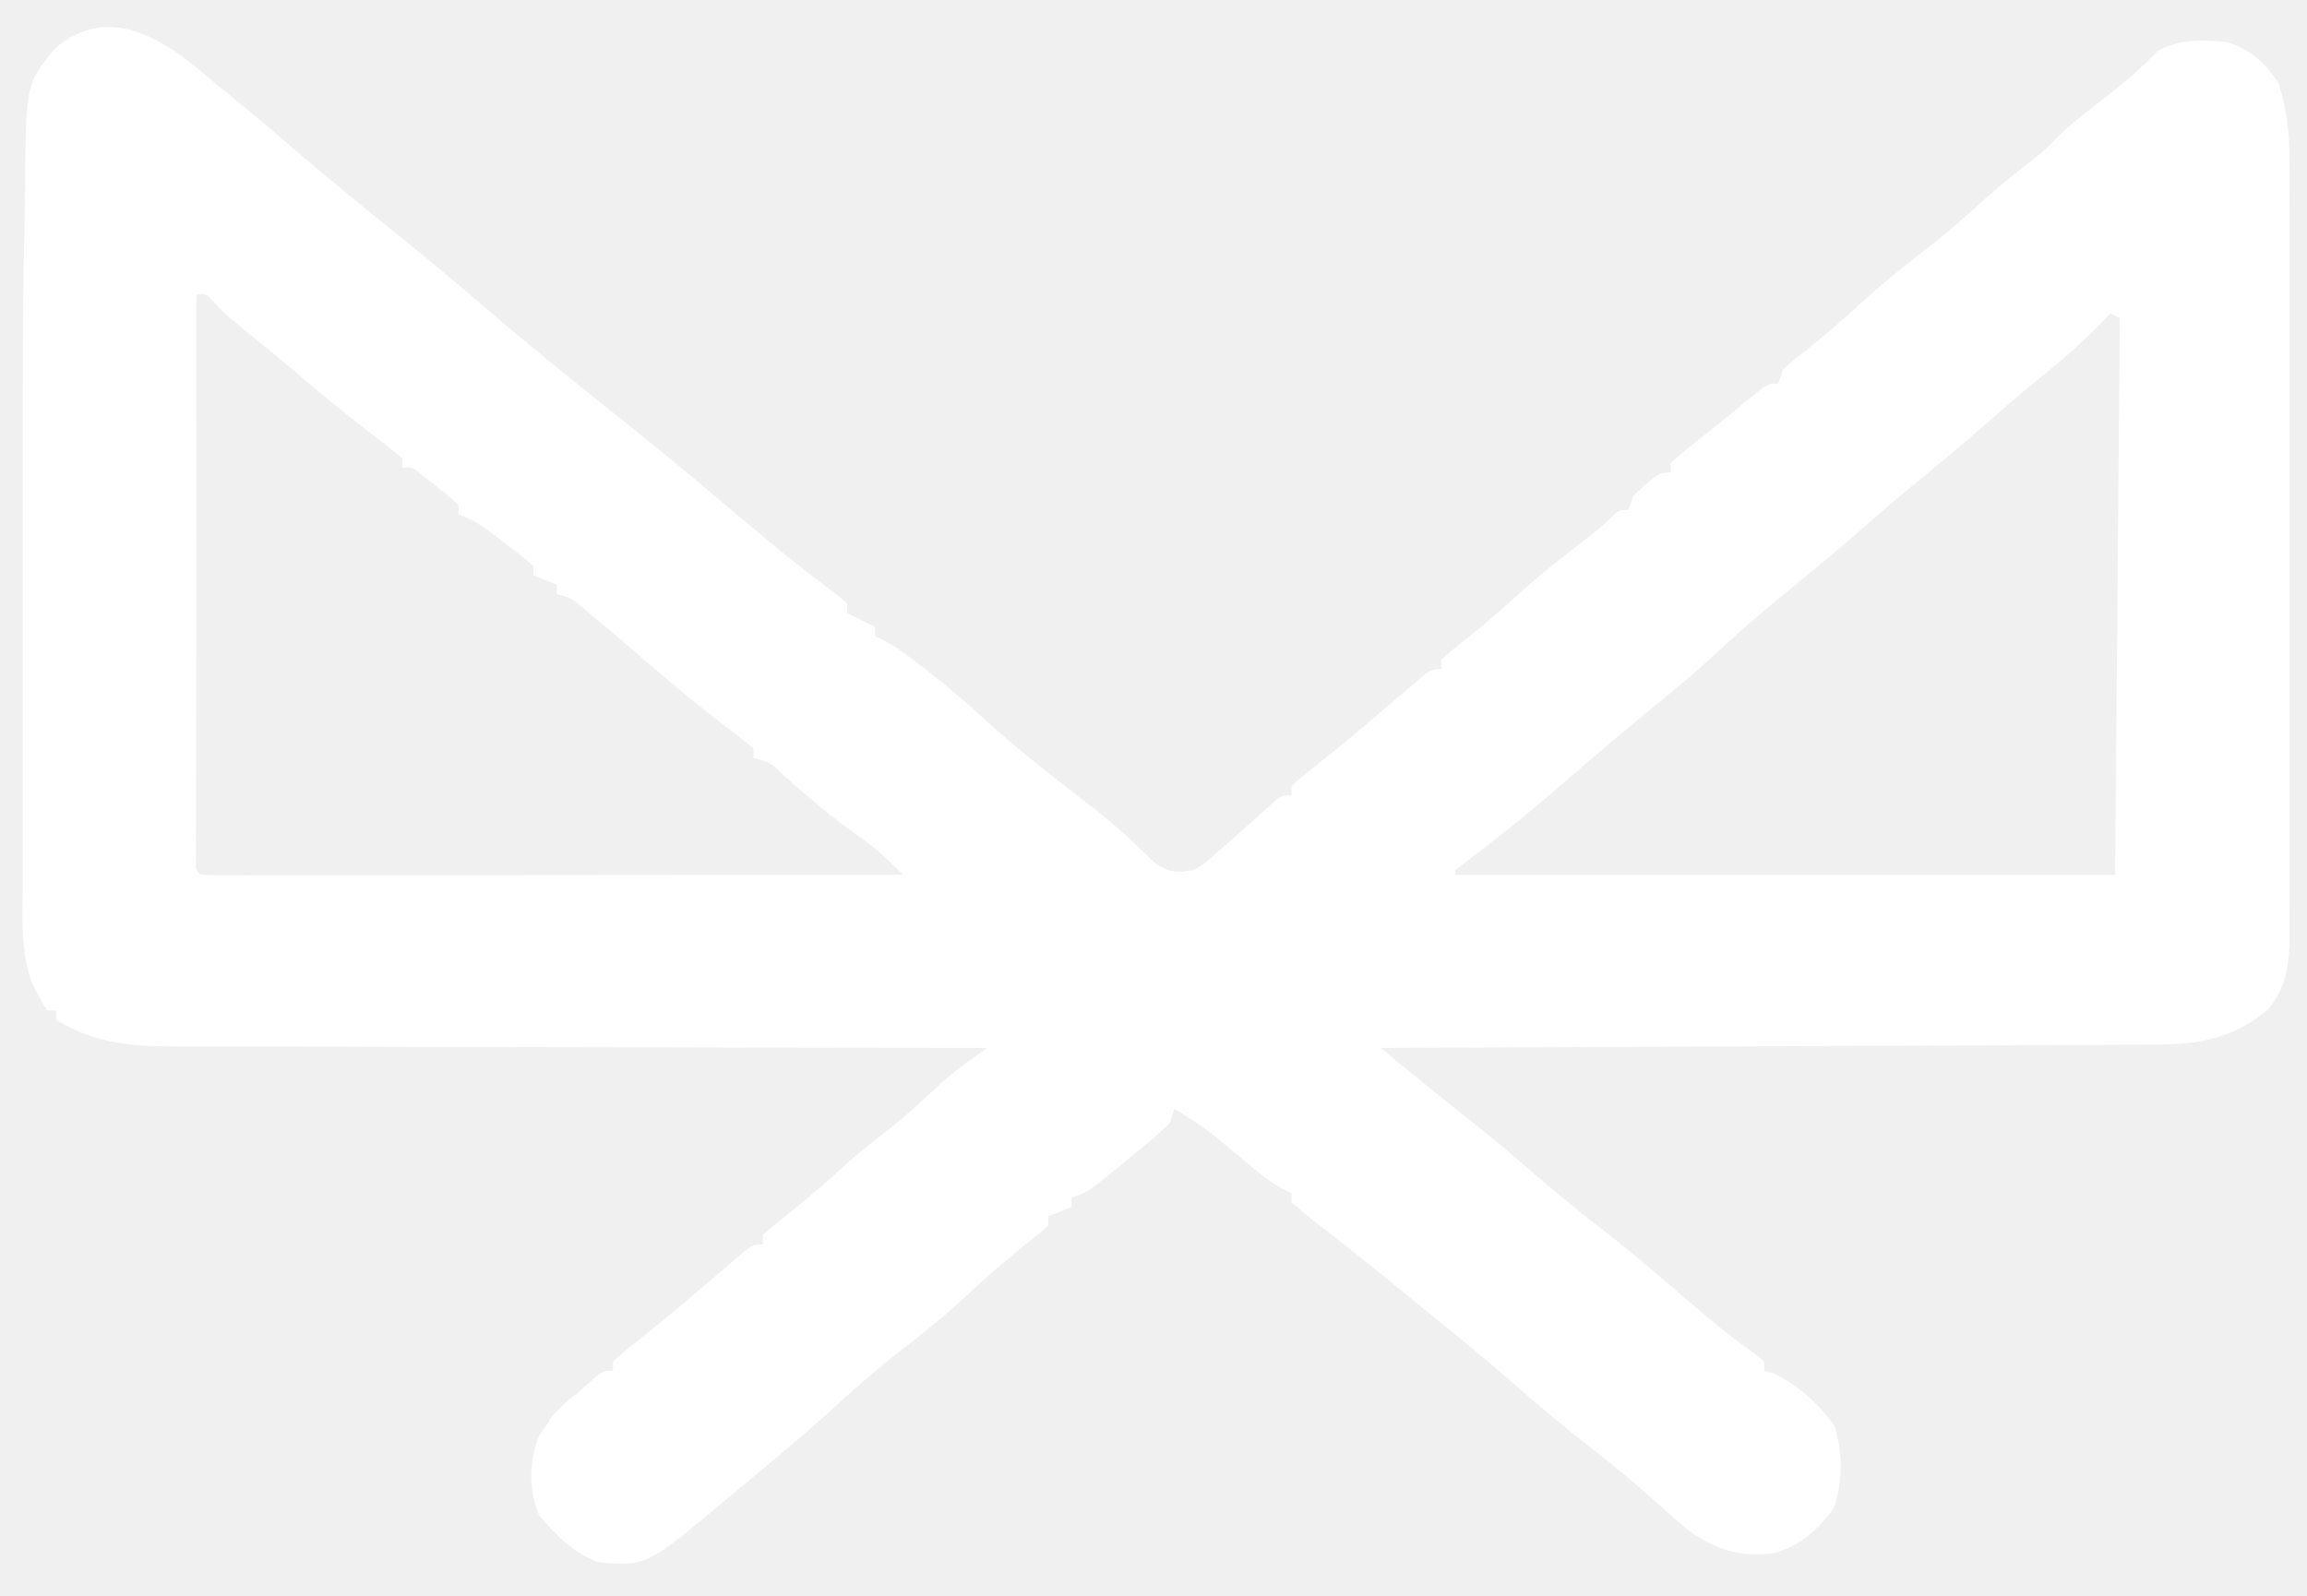
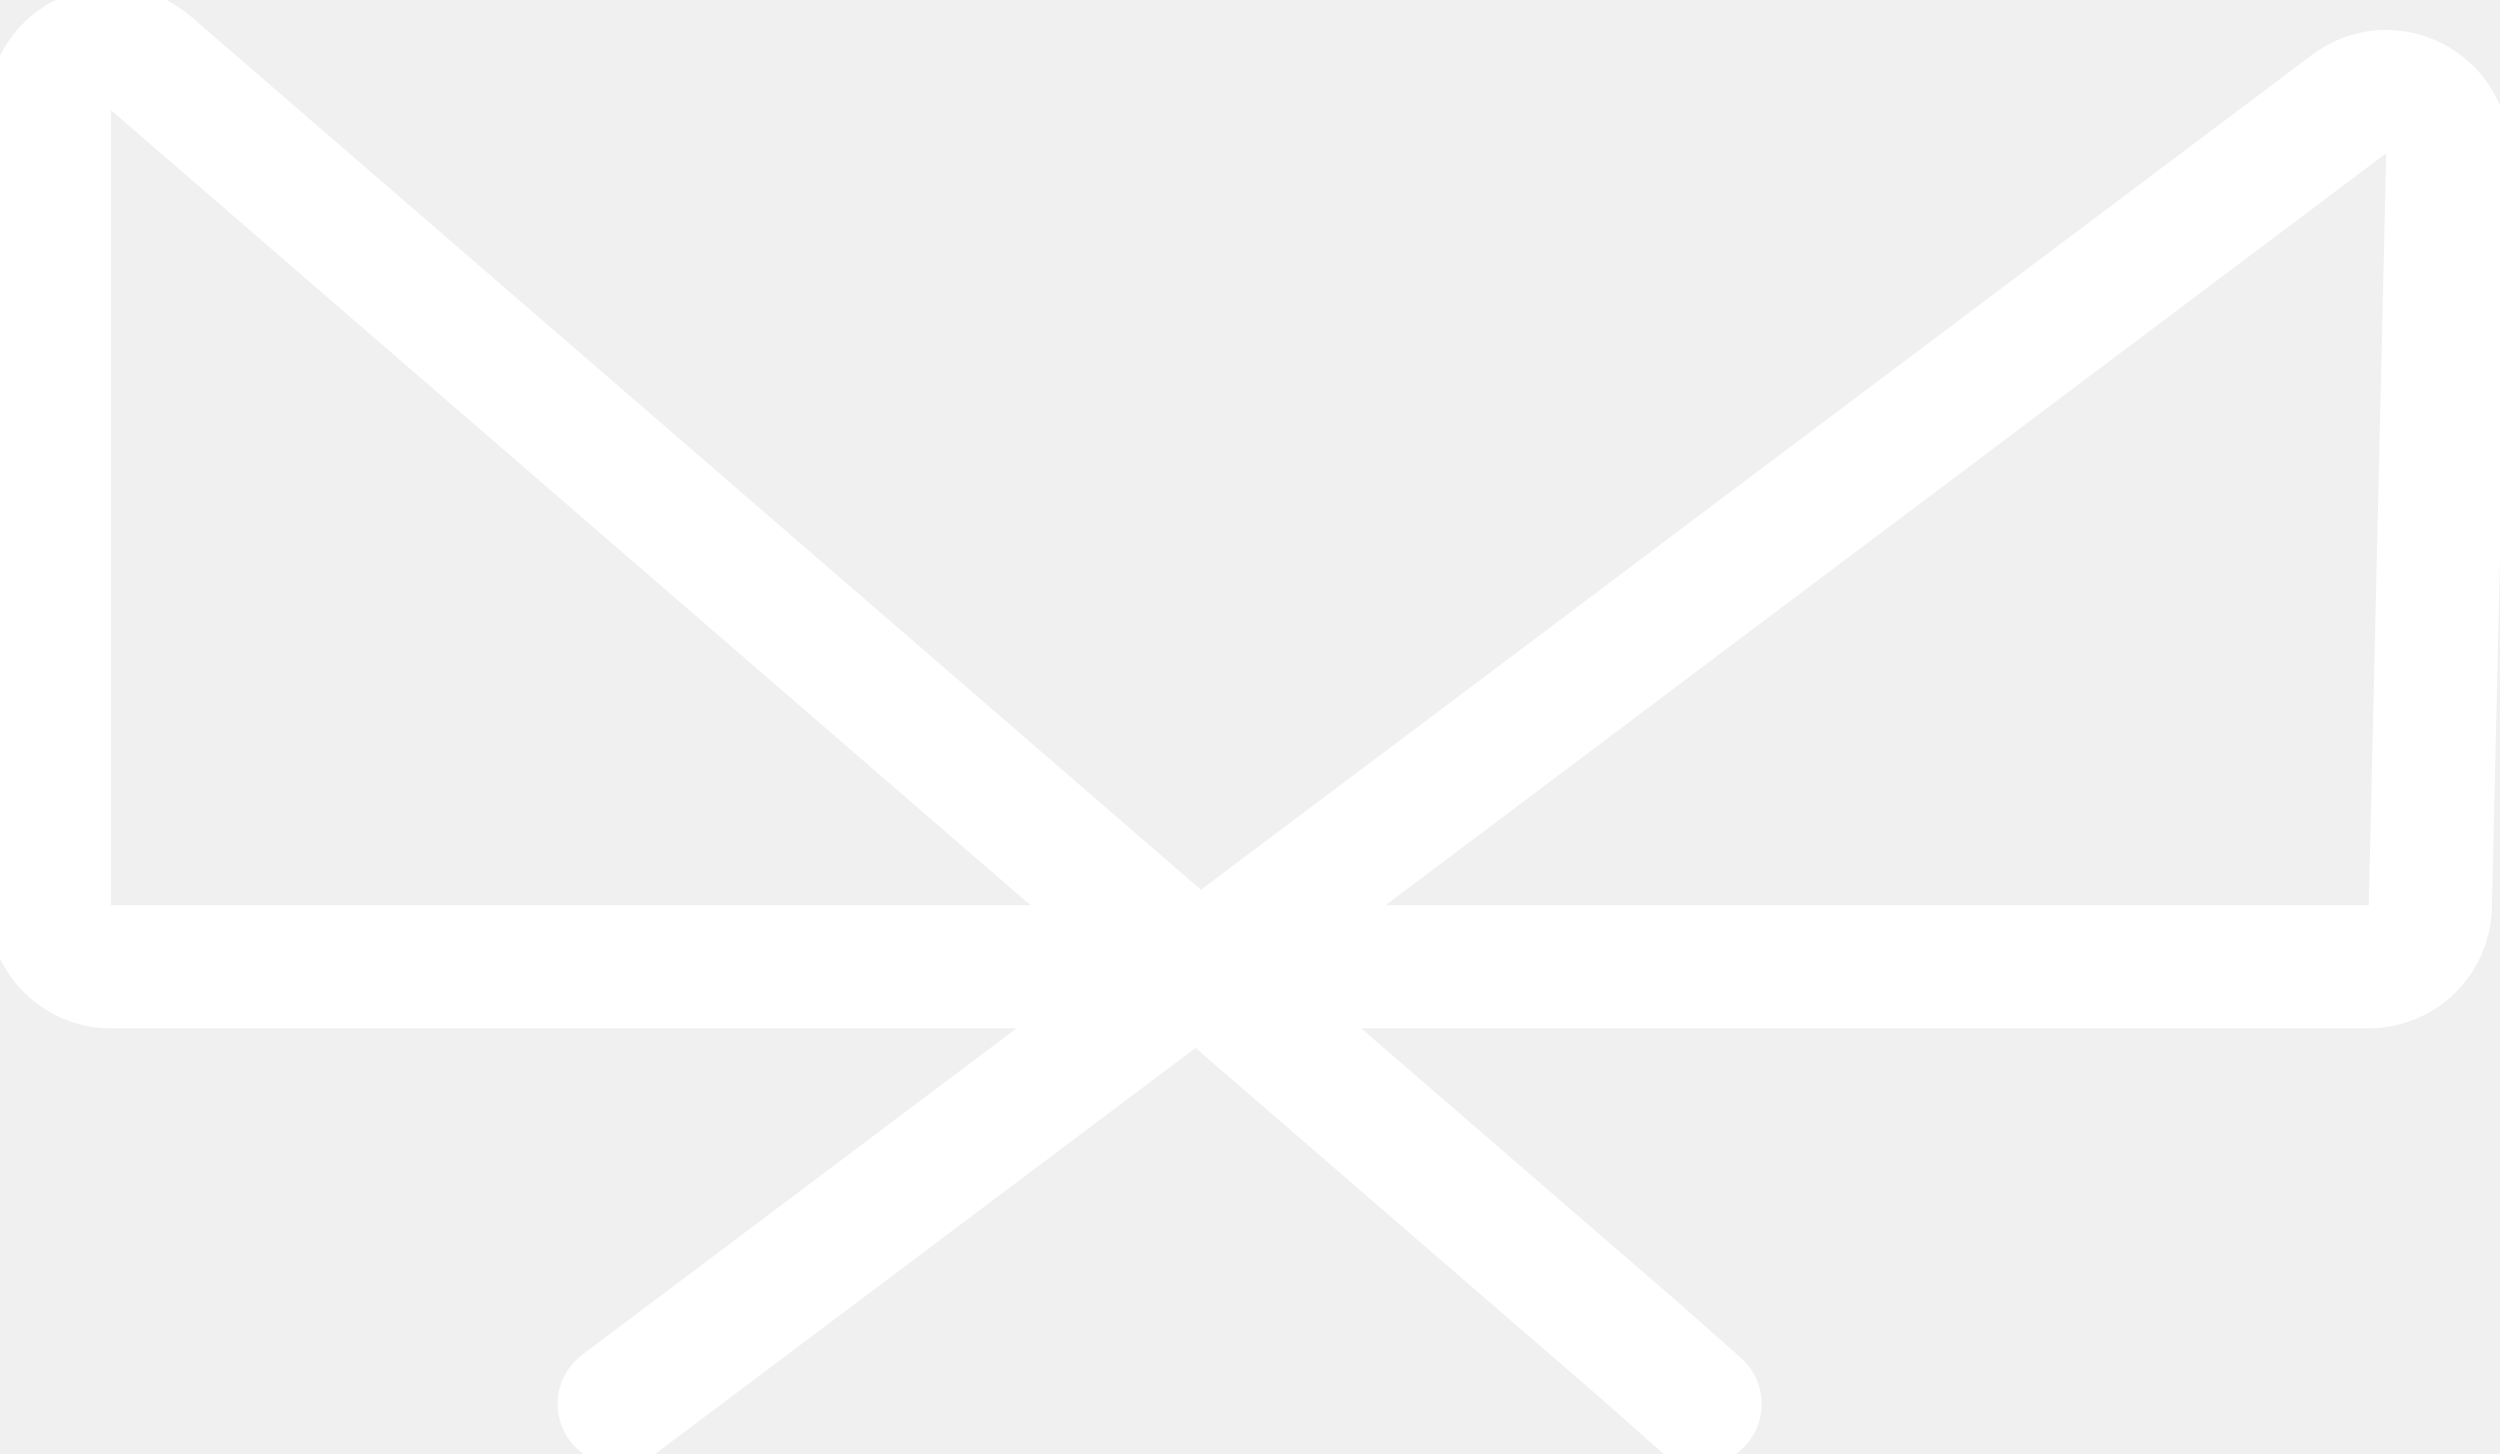
- <svg xmlns="http://www.w3.org/2000/svg" version="1.1" width="493" height="341">
-   <path d="M0 0 C1.765 1.445 3.536 2.883 5.312 4.312 C9.494 7.73 13.601 11.222 17.688 14.75 C25.322 21.336 33.154 27.668 41 34 C46.973 38.832 52.872 43.732 58.688 48.75 C68.797 57.468 79.225 65.794 89.656 74.121 C96.35 79.487 102.96 84.947 109.5 90.5 C117.641 97.411 125.834 104.231 134.418 110.59 C135.201 111.288 135.201 111.288 136 112 C136 112.66 136 113.32 136 114 C136.619 114.309 137.238 114.619 137.875 114.938 C139.25 115.625 140.625 116.312 142 117 C142 117.66 142 118.32 142 119 C142.534 119.236 143.067 119.472 143.617 119.715 C146.687 121.37 149.379 123.43 152.125 125.562 C152.987 126.229 152.987 126.229 153.867 126.908 C158.274 130.35 162.435 134.011 166.555 137.793 C171.973 142.683 177.697 147.216 183.457 151.695 C184.346 152.387 184.346 152.387 185.253 153.093 C186.454 154.027 187.657 154.959 188.86 155.889 C193.429 159.455 197.629 163.306 201.719 167.418 C204.759 169.526 206.366 169.585 210 169 C212.807 167.314 212.807 167.314 215.375 164.938 C216.32 164.123 217.265 163.308 218.238 162.469 C219.605 161.247 219.605 161.247 221 160 C222.52 158.645 224.041 157.29 225.562 155.938 C226.183 155.369 226.803 154.801 227.441 154.215 C229 153 229 153 231 153 C231 152.34 231 151.68 231 151 C232.508 149.625 234.085 148.326 235.688 147.062 C236.685 146.265 237.683 145.467 238.711 144.645 C239.246 144.217 239.78 143.79 240.331 143.35 C243.198 141.031 246.004 138.64 248.812 136.25 C250.874 134.498 252.936 132.749 255 131 C255.544 130.525 256.089 130.05 256.65 129.561 C260.783 126 260.783 126 263 126 C263 125.34 263 124.68 263 124 C264.573 122.586 266.211 121.244 267.875 119.938 C271.634 116.935 275.279 113.888 278.812 110.625 C283.441 106.398 288.303 102.537 293.267 98.717 C295.548 96.957 297.765 95.24 299.785 93.18 C301 92 301 92 303 92 C303.33 91.01 303.66 90.02 304 89 C309.465 84 309.465 84 312 84 C312 83.34 312 82.68 312 82 C313.569 80.562 315.209 79.2 316.875 77.875 C317.871 77.08 318.868 76.284 319.895 75.465 C320.919 74.651 321.944 73.838 323 73 C323.953 72.218 324.905 71.435 325.887 70.629 C327.211 69.544 327.211 69.544 328.562 68.438 C329.368 67.776 330.174 67.115 331.004 66.434 C333 65 333 65 335 65 C335.33 64.01 335.66 63.02 336 62 C337.571 60.583 339.207 59.239 340.875 57.938 C344.826 54.79 348.617 51.568 352.312 48.125 C356.979 43.825 361.852 39.916 366.869 36.042 C371.308 32.596 375.486 28.937 379.621 25.129 C382.853 22.237 386.246 19.575 389.676 16.922 C392.078 15.002 392.078 15.002 394.355 12.609 C397.924 9.088 401.847 6.142 405.828 3.105 C409.487 0.282 412.754 -2.696 416 -6 C420.583 -8.75 425.816 -8.525 431 -8 C435.941 -6.322 439.333 -3.485 442 1 C443.629 6.392 444.251 11.083 444.254 16.748 C444.257 17.485 444.26 18.222 444.263 18.982 C444.271 21.428 444.265 23.874 444.259 26.321 C444.262 28.084 444.265 29.847 444.269 31.61 C444.279 36.383 444.275 41.155 444.269 45.928 C444.264 50.929 444.268 55.931 444.271 60.932 C444.275 69.329 444.27 77.726 444.261 86.123 C444.25 95.824 444.253 105.525 444.264 115.226 C444.273 123.564 444.275 131.903 444.27 140.241 C444.266 145.217 444.266 150.193 444.273 155.169 C444.278 159.847 444.274 164.525 444.263 169.202 C444.26 170.917 444.261 172.631 444.265 174.346 C444.271 176.69 444.264 179.034 444.254 181.379 C444.253 183.344 444.253 183.344 444.252 185.35 C443.888 190.622 443.121 194.666 439.688 198.75 C432.599 204.685 425.545 206.239 416.432 206.278 C415.715 206.284 414.998 206.29 414.258 206.296 C411.879 206.313 409.499 206.316 407.119 206.319 C405.404 206.328 403.688 206.338 401.973 206.349 C397.333 206.377 392.693 206.392 388.053 206.405 C383.198 206.42 378.343 206.447 373.487 206.473 C364.301 206.519 355.114 206.556 345.927 206.589 C335.465 206.628 325.003 206.677 314.542 206.727 C293.028 206.831 271.514 206.92 250 207 C252.559 209.083 255.12 211.164 257.68 213.246 C258.4 213.832 259.12 214.418 259.862 215.022 C263.598 218.059 267.344 221.081 271.125 224.062 C275.087 227.216 278.922 230.5 282.75 233.812 C287.405 237.84 292.134 241.73 297 245.5 C302.481 249.746 307.768 254.173 313.009 258.711 C318.591 263.536 324.223 268.359 330.273 272.59 C330.843 273.055 331.413 273.521 332 274 C332 274.66 332 275.32 332 276 C332.66 276.186 333.32 276.371 334 276.562 C339.342 279.122 343.527 282.974 347 287.75 C348.823 293.673 348.836 299.493 346.875 305.375 C343.59 309.975 339.539 313.583 334 315 C326.557 315.93 321.169 314.134 315.177 309.63 C313.372 308.104 311.619 306.534 309.875 304.938 C305.034 300.62 300.142 296.454 295 292.5 C289.288 288.09 283.823 283.446 278.392 278.695 C273.027 274.005 267.544 269.478 262 265 C260.764 263.994 259.528 262.987 258.293 261.98 C256.945 260.883 255.598 259.785 254.25 258.688 C253.58 258.141 252.91 257.595 252.219 257.032 C248.715 254.182 245.194 251.358 241.641 248.57 C240.945 248.023 240.25 247.475 239.534 246.911 C238.2 245.863 236.863 244.82 235.521 243.782 C233.977 242.567 232.483 241.289 231 240 C231 239.34 231 238.68 231 238 C230.417 237.731 229.833 237.461 229.232 237.183 C226.991 235.995 225.23 234.688 223.285 233.066 C222.599 232.5 221.912 231.933 221.205 231.35 C220.498 230.76 219.791 230.17 219.062 229.562 C212.842 224.347 212.842 224.347 206 220 C205.67 220.99 205.34 221.98 205 223 C202.53 225.547 199.734 227.742 197 230 C196.126 230.726 195.252 231.451 194.352 232.199 C187.421 237.86 187.421 237.86 184 239 C184 239.66 184 240.32 184 241 C181.525 241.99 181.525 241.99 179 243 C179 243.66 179 244.32 179 245 C177.468 246.372 175.871 247.672 174.25 248.938 C170.067 252.277 166.095 255.709 162.188 259.375 C157.365 263.883 152.309 267.976 147.084 272.006 C141.818 276.087 136.9 280.488 132 285 C125.972 290.394 119.768 295.574 113.535 300.727 C112.04 301.967 110.553 303.216 109.066 304.465 C93.199 317.691 93.199 317.691 83 317 C77.365 314.859 74.034 311.385 70.188 306.875 C67.94 301.435 68.043 295.493 70.145 290.02 C72.362 286.411 74.907 283.906 78.062 281.125 C78.605 280.627 79.147 280.13 79.705 279.617 C83.725 276 83.725 276 86 276 C86 275.34 86 274.68 86 274 C87.508 272.625 89.085 271.326 90.688 270.062 C91.685 269.265 92.683 268.467 93.711 267.645 C94.246 267.217 94.78 266.79 95.331 266.35 C98.198 264.031 101.004 261.64 103.812 259.25 C105.874 257.498 107.936 255.749 110 254 C110.544 253.525 111.089 253.05 111.65 252.561 C115.783 249 115.783 249 118 249 C118 248.34 118 247.68 118 247 C119.573 245.586 121.211 244.244 122.875 242.938 C126.736 239.853 130.482 236.714 134.125 233.375 C137.14 230.626 140.187 228.028 143.438 225.562 C147.964 222.126 152.088 218.32 156.227 214.43 C158.338 212.58 160.39 210.96 162.673 209.348 C163.298 208.906 163.923 208.464 164.566 208.008 C165.276 207.509 165.276 207.509 166 207 C165.041 206.999 164.082 206.999 163.095 206.998 C139.741 206.984 116.387 206.941 93.033 206.868 C81.74 206.833 70.446 206.808 59.152 206.804 C49.306 206.801 39.459 206.781 29.613 206.739 C24.402 206.718 19.191 206.706 13.98 206.714 C9.069 206.721 4.159 206.705 -0.752 206.672 C-2.549 206.664 -4.346 206.664 -6.142 206.673 C-16.161 206.721 -24.166 206.387 -33 201 C-33 200.34 -33 199.68 -33 199 C-33.66 199 -34.32 199 -35 199 C-35.659 197.82 -36.301 196.63 -36.938 195.438 C-37.477 194.446 -37.477 194.446 -38.027 193.434 C-40.759 186.6 -40.142 178.938 -40.129 171.71 C-40.131 170.484 -40.133 169.259 -40.135 167.995 C-40.138 164.635 -40.137 161.276 -40.134 157.916 C-40.132 154.348 -40.134 150.78 -40.136 147.212 C-40.138 141.182 -40.135 135.151 -40.13 129.12 C-40.126 123.025 -40.125 116.929 -40.13 110.834 C-40.175 53.5 -40.175 53.5 -39.728 27.647 C-39.696 25.753 -39.669 23.859 -39.647 21.965 C-39.383 0.931 -39.383 0.931 -33.438 -6.438 C-21.779 -16.798 -9.372 -8.291 0 0 Z M-3 46 C-3.023 62.02 -3.041 78.04 -3.052 94.06 C-3.057 101.498 -3.064 108.935 -3.075 116.373 C-3.085 122.854 -3.092 129.334 -3.094 135.815 C-3.095 139.248 -3.098 142.682 -3.106 146.115 C-3.114 149.942 -3.114 153.769 -3.114 157.595 C-3.117 158.742 -3.121 159.889 -3.124 161.07 C-3.123 162.106 -3.122 163.142 -3.12 164.21 C-3.121 165.116 -3.122 166.022 -3.123 166.956 C-3.227 168.994 -3.227 168.994 -2 170 C-0.064 170.097 1.876 170.122 3.815 170.12 C5.078 170.122 6.342 170.123 7.644 170.124 C9.057 170.121 10.47 170.117 11.883 170.114 C13.361 170.113 14.839 170.113 16.317 170.114 C20.342 170.114 24.366 170.108 28.391 170.101 C32.592 170.095 36.794 170.095 40.995 170.093 C48.956 170.09 56.918 170.082 64.879 170.072 C73.941 170.061 83.002 170.055 92.064 170.05 C110.709 170.04 129.355 170.022 148 170 C144.835 166.786 141.778 163.997 138.062 161.438 C132.606 157.564 127.589 153.305 122.596 148.861 C119.727 145.971 119.727 145.971 116 145 C116 144.34 116 143.68 116 143 C113.993 141.298 111.975 139.705 109.875 138.125 C104.73 134.175 99.714 130.124 94.812 125.875 C90.506 122.154 86.191 118.448 81.812 114.812 C80.953 114.097 80.093 113.382 79.207 112.645 C77.013 110.83 77.013 110.83 74 110 C74 109.34 74 108.68 74 108 C72.35 107.34 70.7 106.68 69 106 C69 105.34 69 104.68 69 104 C66.931 102.226 64.862 100.572 62.688 98.938 C62.093 98.478 61.498 98.018 60.885 97.545 C58.278 95.562 56.128 94.043 53 93 C53 92.34 53 91.68 53 91 C50.827 88.955 50.827 88.955 48.125 86.875 C47.22 86.151 46.315 85.426 45.383 84.68 C43.213 82.808 43.213 82.808 41 83 C41 82.34 41 81.68 41 81 C38.973 79.277 36.935 77.662 34.812 76.062 C29.882 72.273 25.039 68.417 20.312 64.375 C15.383 60.16 10.394 56.038 5.34 51.973 C3 50 3 50 0.816 47.746 C-0.82 45.769 -0.82 45.769 -3 46 Z M406 50 C405.55 50.473 405.1 50.946 404.637 51.434 C400.056 56.143 395.241 60.338 390.121 64.449 C386.503 67.376 383.005 70.439 379.5 73.5 C375.218 77.234 370.917 80.925 366.5 84.5 C361.556 88.503 356.765 92.663 351.975 96.847 C347.163 101.034 342.257 105.095 337.312 109.125 C332.287 113.225 327.369 117.389 322.625 121.812 C318.166 125.968 313.579 129.874 308.836 133.699 C305.754 136.2 302.715 138.746 299.688 141.312 C299.146 141.771 298.605 142.229 298.047 142.701 C295.191 145.124 292.348 147.561 289.52 150.016 C283.133 155.549 276.685 160.912 269.91 165.967 C268.591 166.957 267.293 167.976 266 169 C266 169.33 266 169.66 266 170 C312.53 170 359.06 170 407 170 C407.495 111.095 407.495 111.095 408 51 C407.01 50.505 407.01 50.505 406 50 Z " fill="#ffffffff" transform="translate(45,17)" />
-   <path d="M0 0 C-1.583 4.274 -4.506 6.265 -8 9 C-8 6 -8 6 -6.758 4.395 C-5.95 3.611 -5.95 3.611 -5.125 2.812 C-4.591 2.283 -4.058 1.753 -3.508 1.207 C-2 0 -2 0 0 0 Z " fill="#ffffffff" transform="translate(125,298)" />
-   <path d="M0 0 C0.99 0.33 1.98 0.66 3 1 C2.34 1 1.68 1 1 1 C0.732 1.598 0.464 2.196 0.188 2.812 C-0.999 4.998 -2.096 6.413 -4 8 C-4.66 8 -5.32 8 -6 8 C-4.557 4.634 -2.667 2.49 0 0 Z " fill="#ffffffff" transform="translate(15,8)" />
+ <svg xmlns="http://www.w3.org/2000/svg" width="406" height="236" viewBox="0 0 406 236" fill="none">
+   <path d="M100.568 228L195.054 157M276.093 228L266.483 219.5L194.2 157M195.054 157H384.689C390.121 157 394.56 152.663 394.686 147.232L397.521 25.113C397.715 16.763 388.194 11.869 381.517 16.886L195.054 157ZM195.054 157H194.2M194.2 157H18C12.477 157 8 152.523 8 147V17.866C8 9.303 18.063 4.701 24.541 10.302L194.2 157Z" stroke="white" stroke-width="20" stroke-linecap="round" />
</svg>
